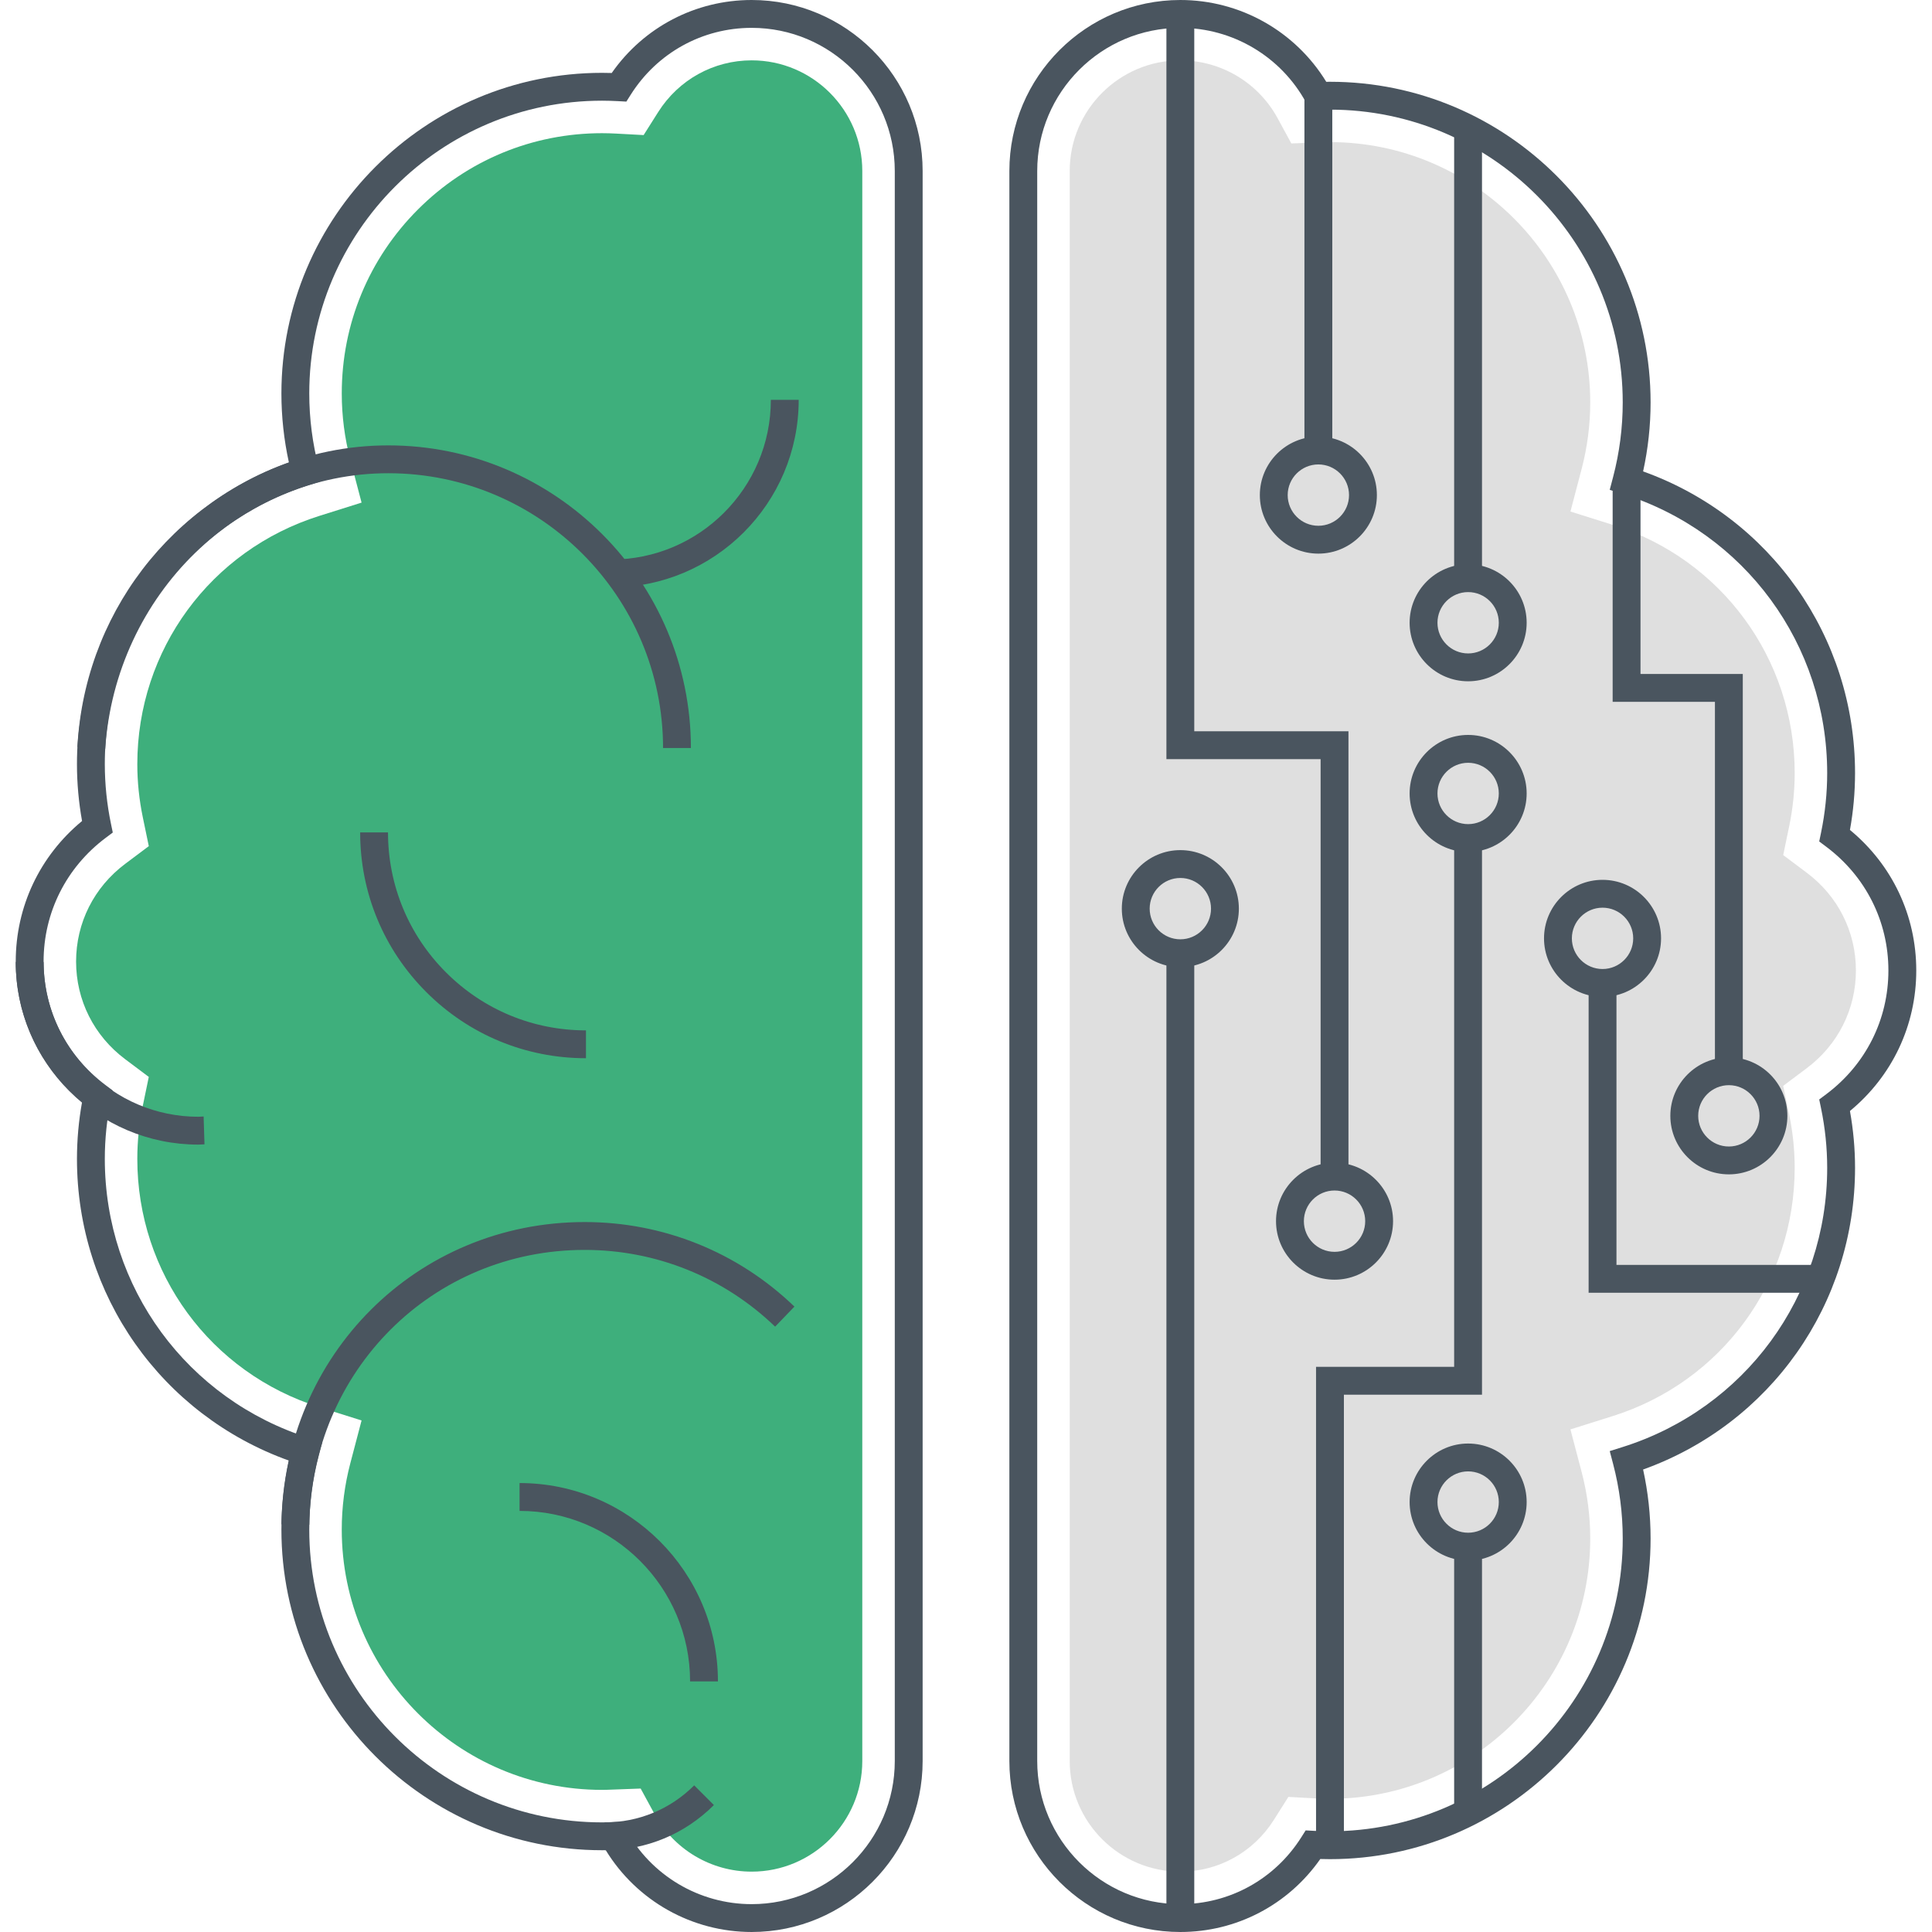
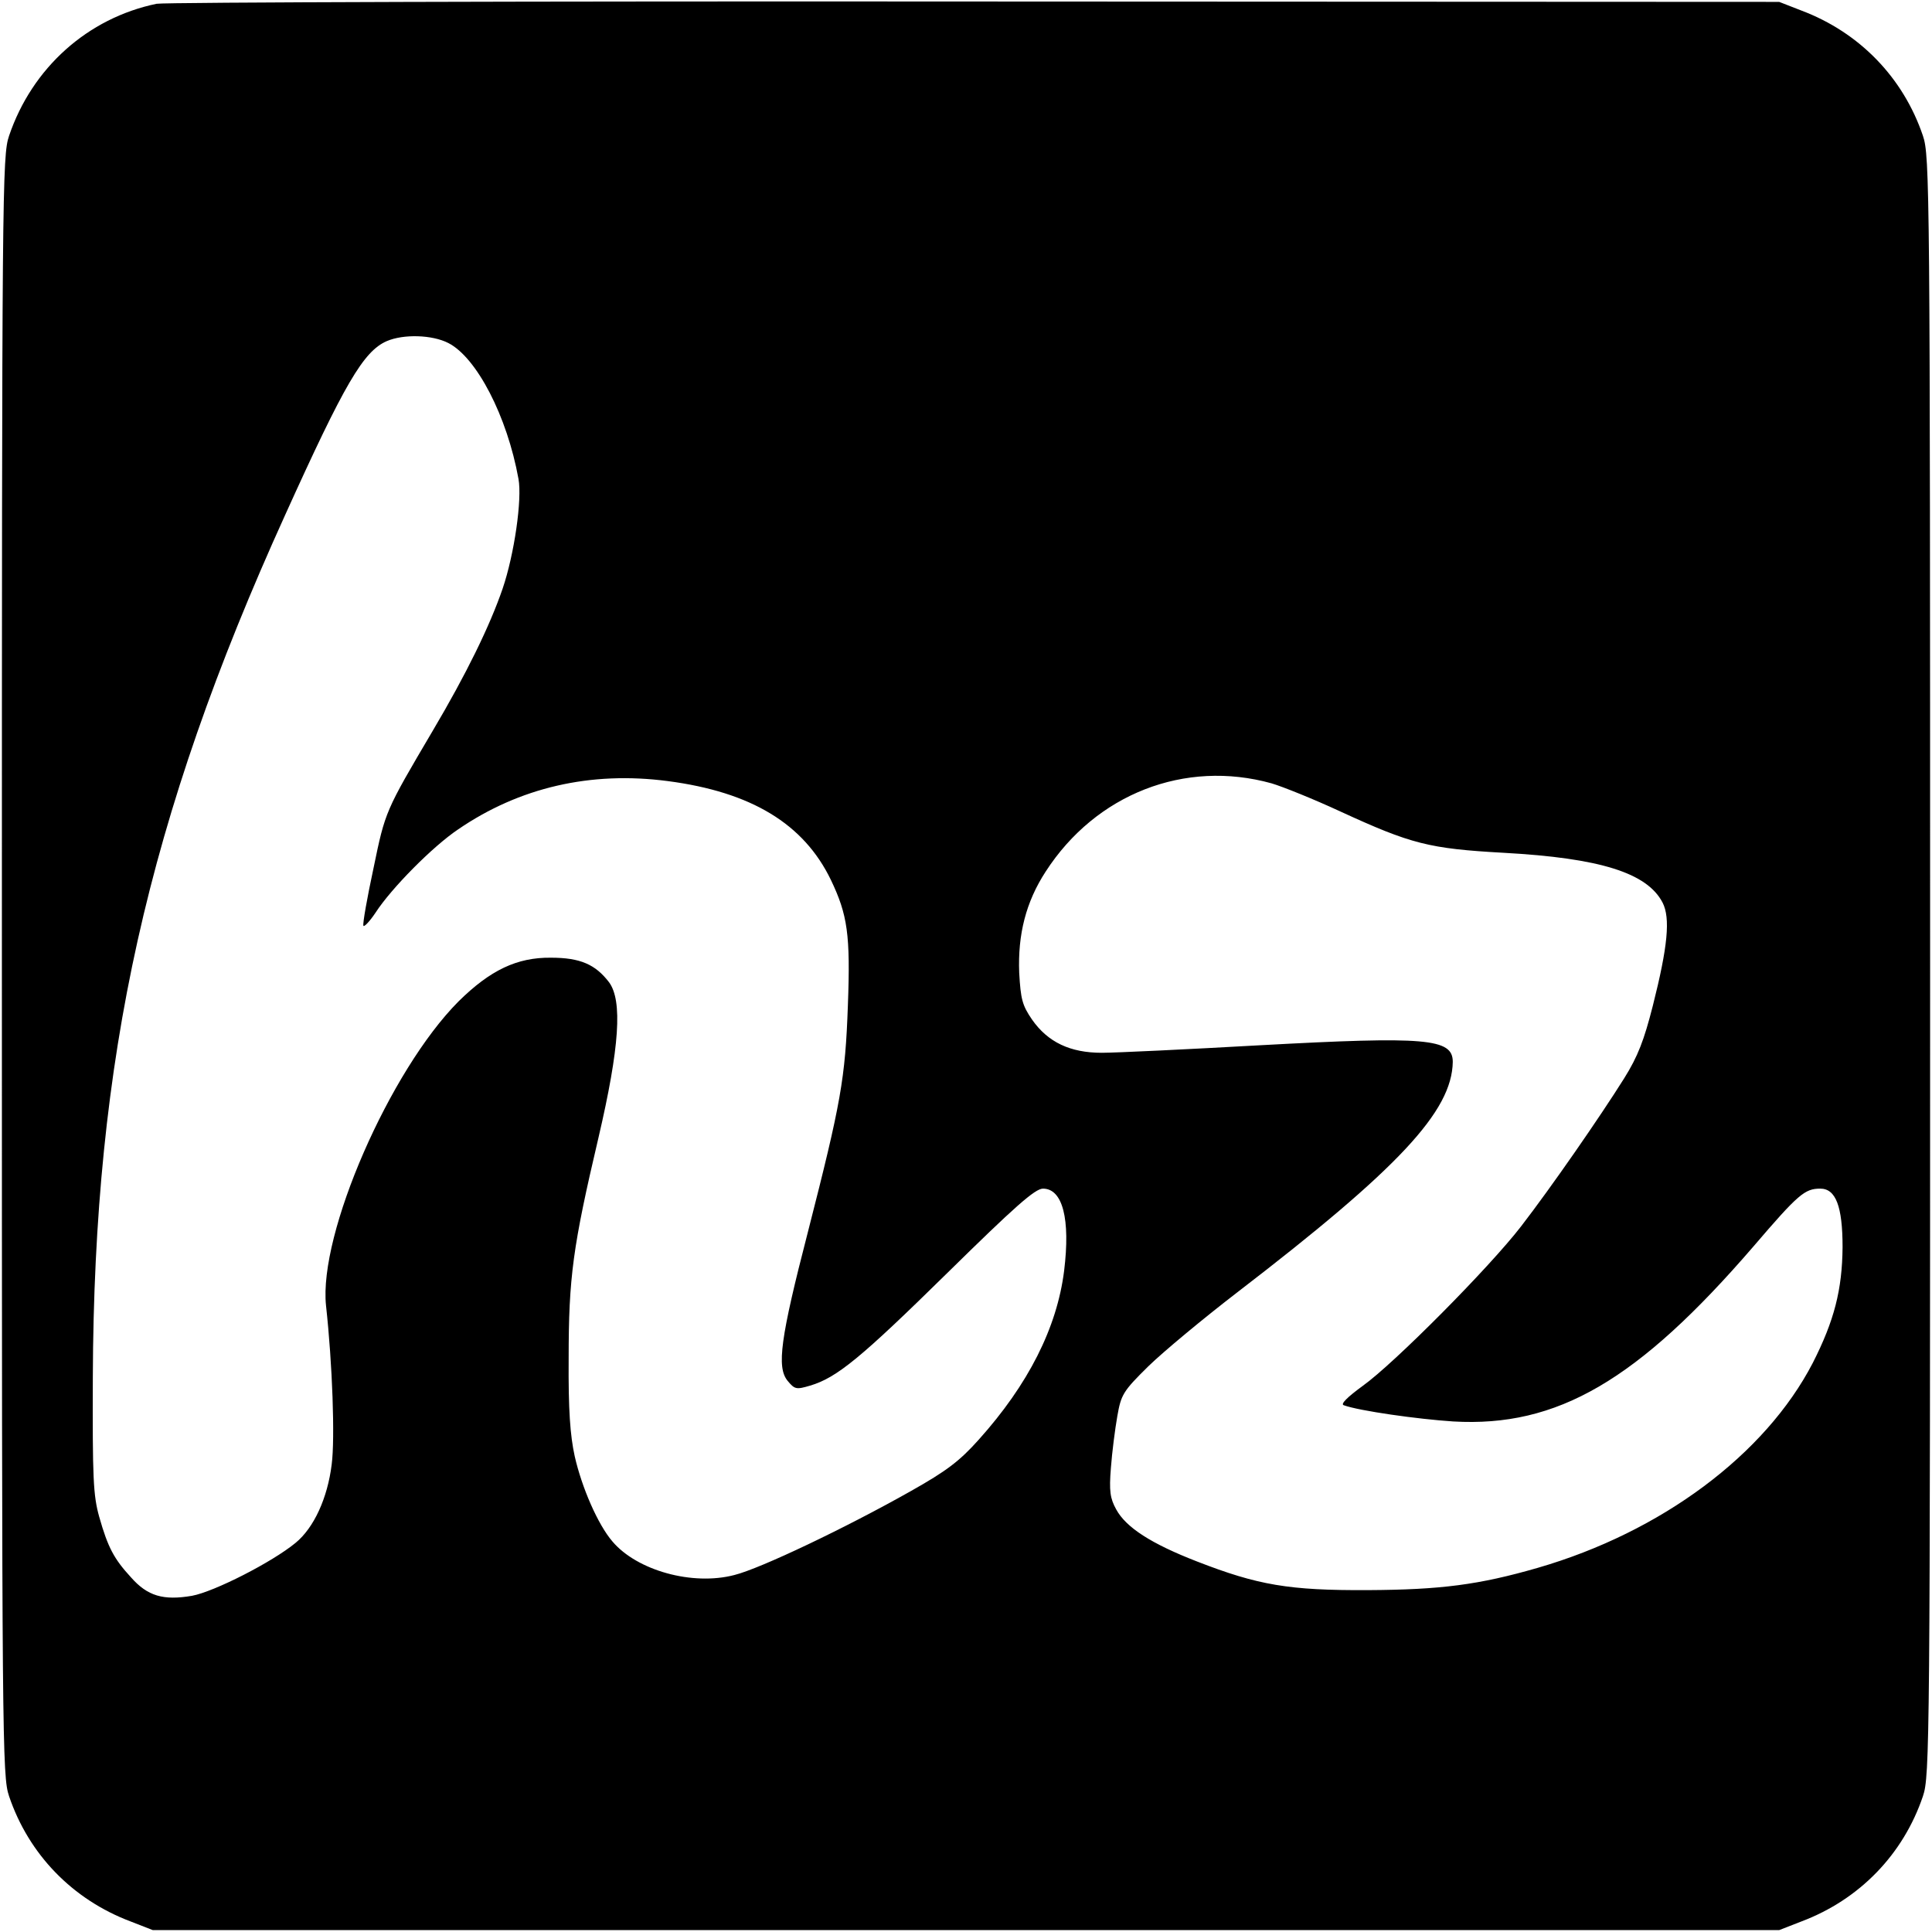
- <svg xmlns="http://www.w3.org/2000/svg" t="1672698840895" class="icon" viewBox="0 0 1024 1024" version="1.1" p-id="2630" width="200" height="200">
-   <path d="M1015.66 514.368c0-29.114-12.752-56.004-35.152-74.48a170.326 170.326 0 0 0 2.706-30.12c0-72.282-44.86-135.694-112.334-159.912a170.668 170.668 0 0 0 3.968-36.584c0-93.7-76.23-169.932-169.932-169.932-0.658 0-1.316 0.008-1.974 0.02A90.62 90.62 0 0 0 625.608 0c-49.968 0-90.62 40.652-90.62 90.622v842.754c0 49.97 40.652 90.622 90.62 90.622 29.756 0 57.172-14.384 74.176-38.69 1.704 0.056 3.414 0.084 5.132 0.084 93.7 0 169.932-76.23 169.932-169.932 0-12.312-1.334-24.59-3.968-36.586 67.474-24.218 112.334-87.632 112.334-159.91 0-10.018-0.908-20.128-2.706-30.118 22.4-18.476 35.152-45.364 35.152-74.478z m-47.684 65.558l-3.75 2.814 0.952 4.592a156.022 156.022 0 0 1 3.272 31.634c0 68.112-43.62 127.602-108.546 148.03l-6.71 2.112 1.788 6.804a155.722 155.722 0 0 1 5.102 39.55c0 85.56-69.608 155.168-155.168 155.168-2.876 0-5.73-0.092-8.566-0.246l-4.328-0.236-2.314 3.662c-14.03 22.182-37.992 35.426-64.102 35.426-41.828 0-75.858-34.03-75.858-75.86V90.624c0-41.828 34.03-75.858 75.858-75.858a75.88 75.88 0 0 1 66.67 39.644l2.272 4.016 4.572-0.172c1.928-0.072 3.852-0.146 5.792-0.146 85.56 0 155.168 69.608 155.168 155.168 0 13.354-1.716 26.658-5.102 39.548l-1.788 6.804 6.71 2.112c64.926 20.428 108.546 79.916 108.546 148.03 0 10.524-1.1 21.168-3.272 31.636l-0.952 4.592 3.75 2.814c20.922 15.686 32.92 39.582 32.92 65.56 0.004 25.974-11.994 49.87-32.916 65.554z" fill="#4A555F" p-id="2631" />
-   <path d="M957.644 462.588l-12.506-9.378 3.174-15.306a138.786 138.786 0 0 0 2.912-28.136c0-60.558-38.776-113.444-96.488-131.604l-22.37-7.038 5.956-22.682a138.538 138.538 0 0 0 4.536-35.172c0-76.062-61.88-137.946-137.946-137.946-1.696 0-3.378 0.068-5.238 0.138l-15.236 0.568-7.29-13.388a58.672 58.672 0 0 0-51.544-30.656c-32.332 0-58.634 26.304-58.634 58.636v842.754c0 32.332 26.302 58.636 58.634 58.636 20.17 0 38.69-10.246 49.546-27.41l7.718-12.202 14.416 0.786c2.526 0.138 5.068 0.22 7.628 0.22 76.064 0 137.946-61.882 137.946-137.946 0-11.88-1.526-23.714-4.536-35.174l-5.96-22.682 22.372-7.04c57.712-18.158 96.488-71.046 96.488-131.6 0-9.36-0.98-18.826-2.91-28.136l-3.176-15.306 12.506-9.378c16.544-12.402 26.03-31.274 26.03-51.778 0.002-20.504-9.484-39.378-26.028-51.78z" fill="#DFDFDF" p-id="2632" />
-   <path d="M398.394 0c-29.756 0-57.172 14.382-74.174 38.69a156.418 156.418 0 0 0-5.134-0.084c-93.7 0-169.932 76.23-169.932 169.93a170.52 170.52 0 0 0 3.97 36.586c-67.474 24.218-112.334 87.63-112.334 159.91 0 10.024 0.908 20.136 2.704 30.118-22.4 18.478-35.152 45.368-35.152 74.482 0 29.116 12.752 56.004 35.152 74.48a170.594 170.594 0 0 0-2.704 30.118c0 72.282 44.86 135.696 112.334 159.914a170.496 170.496 0 0 0-3.97 36.582c0 93.7 76.23 169.932 169.932 169.932 0.658 0 1.314-0.006 1.976-0.02a90.626 90.626 0 0 0 77.334 43.36c49.97 0 90.622-40.652 90.622-90.622V90.622C489.018 40.652 448.364 0 398.394 0z m75.86 933.376c0 41.828-34.03 75.86-75.86 75.86a75.882 75.882 0 0 1-66.67-39.644l-2.436-4.006-4.57 0.17c-1.87 0.07-3.744 0.14-5.632 0.14-85.56 0-155.168-69.61-155.168-155.17 0-13.356 1.718-26.662 5.104-39.546l1.79-6.806-6.714-2.112c-64.926-20.428-108.546-79.918-108.546-148.034 0-10.532 1.1-21.174 3.27-31.634l0.952-4.592-3.75-2.814c-20.922-15.684-32.92-39.58-32.92-65.558 0-25.978 12-49.874 32.92-65.56l3.75-2.814-0.952-4.592a156.016 156.016 0 0 1-3.27-31.634c0-68.114 43.62-127.602 108.546-148.028l6.714-2.112-1.79-6.806a155.674 155.674 0 0 1-5.104-39.548c0-85.56 69.608-155.168 155.168-155.168 2.876 0 5.73 0.09 8.57 0.246l4.324 0.236 2.316-3.66c14.026-22.184 37.986-35.426 64.096-35.426 41.83 0 75.86 34.03 75.86 75.858v842.754z" fill="#4A555F" p-id="2633" />
-   <path d="M398.394 31.986c-20.17 0-38.69 10.246-49.54 27.406l-7.716 12.202-14.414-0.782a140.12 140.12 0 0 0-7.638-0.22h-0.002c-36.844 0-71.488 14.35-97.54 40.402-26.054 26.054-40.402 60.696-40.402 97.542 0 11.88 1.526 23.714 4.538 35.17l5.962 22.686-22.374 7.04c-57.714 18.158-96.49 71.044-96.49 131.6 0 9.362 0.98 18.826 2.91 28.136l3.176 15.306-12.506 9.378c-16.542 12.402-26.03 31.274-26.03 51.78s9.486 39.378 26.026 51.778l12.508 9.376-3.174 15.306a138.8 138.8 0 0 0-2.912 28.136c0 60.558 38.776 113.444 96.49 131.604l22.374 7.04-5.962 22.684a138.284 138.284 0 0 0-4.538 35.168c0 76.064 61.882 137.946 137.946 137.946 1.672 0 3.332-0.066 5.246-0.138l15.232-0.564 7.288 13.384a58.674 58.674 0 0 0 51.544 30.658c32.332 0 58.638-26.304 58.638-58.636V90.622c-0.002-32.332-26.308-58.636-58.64-58.636z" fill="#3eaf7c" p-id="2634" data-spm-anchor-id="a313x.7781069.0.i0" class="selected" />
-   <path d="M205.8 236.062h-0.008c-86.398 0-158.776 70.236-164.76 159.894l14.73 0.982c5.472-81.936 71.374-146.118 150.038-146.114 80.3 0.004 145.632 65.338 145.632 145.636h14.762c0-88.44-71.952-160.394-160.394-160.398z" fill="#4A555F" p-id="2635" />
-   <path d="M408.568 211.938c0 46.664-37.964 84.63-84.628 84.63v14.762c54.804 0 99.39-44.588 99.39-99.392h-14.762zM236.384 515.386c-19.818-19.82-30.732-46.17-30.732-74.198h-14.762c-0.002 31.972 12.448 62.028 35.056 84.636 22.606 22.606 52.664 35.056 84.636 35.056v-14.762c-28.028 0.002-54.378-10.912-74.198-30.732zM275.382 786.046v14.762c49.834 0 90.378 40.544 90.378 90.378h14.762c0-57.974-47.166-105.14-105.14-105.14zM107.924 591.758c-0.52 0.016-1.036 0.05-1.552 0.086-0.402 0.028-0.8 0.062-1.208 0.062-45.246 0-82.06-36.812-82.06-82.06H8.34c0 53.388 43.434 96.822 96.822 96.822 0.752 0 1.492-0.046 2.232-0.098l0.99-0.058-0.46-14.754zM367.94 946.278c-12.65 12.65-29.47 19.616-47.358 19.616v14.762c21.832 0 42.358-8.502 57.796-23.942l-10.438-10.436zM309.892 647.712c-88.886 0-159.48 70.376-160.714 160.216l14.762 0.202c1.12-81.676 65.23-145.656 145.952-145.656 37.836 0 73.684 14.448 100.938 40.682l10.238-10.634c-30.016-28.896-69.502-44.81-111.176-44.81zM632.986 387.592V7.384h-14.762v394.97h81.728v221.256h14.762V387.592zM770.728 68.148h14.762v238.296h-14.762zM618.224 505.234h14.762v511.384h-14.762zM770.728 444.182v280.272h-73.196v253.56h14.762V739.216h73.196V444.182zM770.728 819.756h14.762v142.63h-14.762z" fill="#4A555F" p-id="2636" />
-   <path d="M778.142 765.104c-17.1 0-31.014 13.914-31.014 31.016 0 17.102 13.914 31.018 31.014 31.018 17.104 0 31.018-13.914 31.018-31.018 0-17.102-13.914-31.016-31.018-31.016z m0 47.27c-8.962 0-16.252-7.292-16.252-16.256 0-8.962 7.29-16.254 16.252-16.254s16.254 7.292 16.254 16.254c0.002 8.964-7.29 16.256-16.254 16.256zM707.334 616.23c-17.102 0-31.018 13.914-31.018 31.016s13.914 31.016 31.018 31.016c17.1 0 31.016-13.914 31.016-31.016s-13.916-31.016-31.016-31.016z m0 47.27c-8.962 0-16.254-7.292-16.254-16.254s7.292-16.254 16.254-16.254c8.962 0 16.252 7.292 16.252 16.254s-7.29 16.254-16.252 16.254zM778.142 299.062c-17.1 0-31.014 13.914-31.014 31.018 0 17.102 13.914 31.016 31.014 31.016 17.104 0 31.018-13.914 31.018-31.016 0-17.104-13.914-31.018-31.018-31.018z m0 47.27c-8.962 0-16.252-7.292-16.252-16.254 0-8.962 7.29-16.256 16.252-16.256s16.254 7.292 16.254 16.256c0.002 8.964-7.29 16.254-16.254 16.254zM698.758 231.4c-17.104 0-31.018 13.914-31.018 31.018 0 17.102 13.914 31.016 31.018 31.016 17.102 0 31.018-13.914 31.018-31.016 0-17.104-13.916-31.018-31.018-31.018z m0 47.27c-8.962 0-16.256-7.292-16.256-16.254 0-8.962 7.292-16.256 16.256-16.256 8.962 0 16.254 7.292 16.254 16.256s-7.292 16.254-16.254 16.254zM778.142 389.53c-17.1 0-31.014 13.914-31.014 31.018 0 17.102 13.914 31.016 31.014 31.016 17.104 0 31.018-13.914 31.018-31.016 0-17.104-13.914-31.018-31.018-31.018z m0 47.272c-8.962 0-16.252-7.292-16.252-16.254s7.29-16.254 16.252-16.254 16.254 7.292 16.254 16.254-7.29 16.254-16.254 16.254zM849.38 466.33c-17.104 0-31.018 13.914-31.018 31.016s13.914 31.018 31.018 31.018c17.1 0 31.014-13.914 31.014-31.018s-13.914-31.016-31.014-31.016z m0 47.27c-8.962 0-16.256-7.292-16.256-16.254s7.292-16.254 16.256-16.254c8.962 0 16.252 7.292 16.252 16.254s-7.29 16.254-16.252 16.254zM916.334 560.404c-17.104 0-31.018 13.914-31.018 31.016 0 17.102 13.914 31.016 31.018 31.016 17.102 0 31.018-13.914 31.018-31.016-0.002-17.104-13.916-31.016-31.018-31.016z m0 47.268c-8.962 0-16.254-7.292-16.254-16.254 0-8.962 7.292-16.254 16.254-16.254s16.254 7.292 16.254 16.254c0 8.964-7.292 16.254-16.254 16.254zM625.606 450.584c-17.102 0-31.018 13.914-31.018 31.016 0 17.104 13.914 31.016 31.018 31.016s31.018-13.914 31.018-31.016c-0.002-17.104-13.916-31.016-31.018-31.016z m0 47.268c-8.962 0-16.254-7.292-16.254-16.254s7.292-16.254 16.254-16.254c8.962 0 16.256 7.292 16.256 16.254s-7.294 16.254-16.256 16.254z" fill="#4A555F" p-id="2637" />
-   <path d="M691.376 50.878h14.762v187.902h-14.762zM869.5 357.222v-102.526h-14.762v117.288h54.214v195.8h14.762V357.222zM856.762 670.424v-148.09H842v162.852h122.838v-14.762z" fill="#4A555F" p-id="2638" />
+ <svg xmlns="http://www.w3.org/2000/svg" version="1.0" width="512pt" height="512pt" viewBox="0 0 512 512" preserveAspectRatio="xMidYMid meet">
+   <g transform="translate(0,512) scale(0.1,-0.1)" fill="#000000" stroke="none">
+     <path d="M415 5110 c-183 -38 -330 -170 -391 -350 -18 -53 -19 -134 -19 -2200 0 -2066 1 -2147 19 -2200 52 -154 168 -274 322 -332 l59 -23 2155 0 2155 0 59 23 c154 58 270 178 322 332 18 53 19 134 19 2200 0 2066 -1 2147 -19 2200 -52 154 -168 274 -322 332 l-59 23 -2130 1 c-1172 1 -2148 -2 -2170 -6z m773 -899 c75 -38 156 -194 186 -360 10 -54 -11 -200 -42 -291 -34 -99 -96 -226 -186 -378 -125 -212 -125 -212 -156 -362 -17 -79 -29 -147 -27 -153 1 -5 16 10 32 34 42 65 152 176 219 221 162 111 351 155 556 128 221 -29 360 -113 432 -262 44 -92 52 -145 45 -332 -7 -195 -18 -257 -106 -601 -73 -282 -83 -358 -54 -394 19 -23 23 -24 60 -13 71 21 135 74 364 299 178 175 232 223 253 223 52 0 73 -80 56 -218 -19 -151 -95 -301 -226 -447 -51 -57 -85 -83 -181 -137 -170 -96 -398 -205 -467 -222 -111 -29 -258 12 -323 89 -38 44 -81 142 -100 226 -12 55 -17 122 -16 259 0 215 11 296 79 585 56 240 64 363 28 412 -36 47 -76 65 -154 65 -90 1 -161 -33 -245 -116 -182 -183 -371 -616 -351 -806 17 -155 24 -352 15 -421 -11 -89 -47 -168 -96 -208 -62 -51 -215 -129 -274 -140 -76 -13 -118 -1 -162 49 -45 49 -61 79 -84 160 -16 57 -18 102 -17 370 3 846 144 1480 510 2286 157 347 207 433 269 460 44 19 120 17 163 -5z m2182 -1167 c30 -9 112 -42 181 -74 189 -87 236 -99 434 -110 255 -14 380 -53 421 -132 21 -41 14 -116 -26 -274 -23 -90 -39 -133 -76 -192 -64 -102 -192 -287 -273 -392 -84 -109 -337 -364 -420 -423 -41 -30 -59 -48 -50 -51 41 -15 197 -37 290 -43 276 -16 489 108 796 464 119 139 136 153 177 153 41 0 59 -47 59 -155 -1 -113 -22 -195 -79 -307 -126 -243 -401 -448 -729 -543 -156 -45 -257 -58 -450 -59 -209 -1 -291 13 -453 76 -121 47 -188 90 -214 138 -16 29 -19 48 -14 110 3 41 11 103 17 137 10 57 15 66 82 132 40 39 146 127 237 197 427 328 568 479 570 610 0 62 -70 68 -510 44 -195 -11 -384 -20 -420 -20 -84 0 -143 28 -185 88 -26 38 -30 54 -34 124 -4 102 18 188 70 268 133 206 369 298 599 234z" />
+   </g>
</svg>
